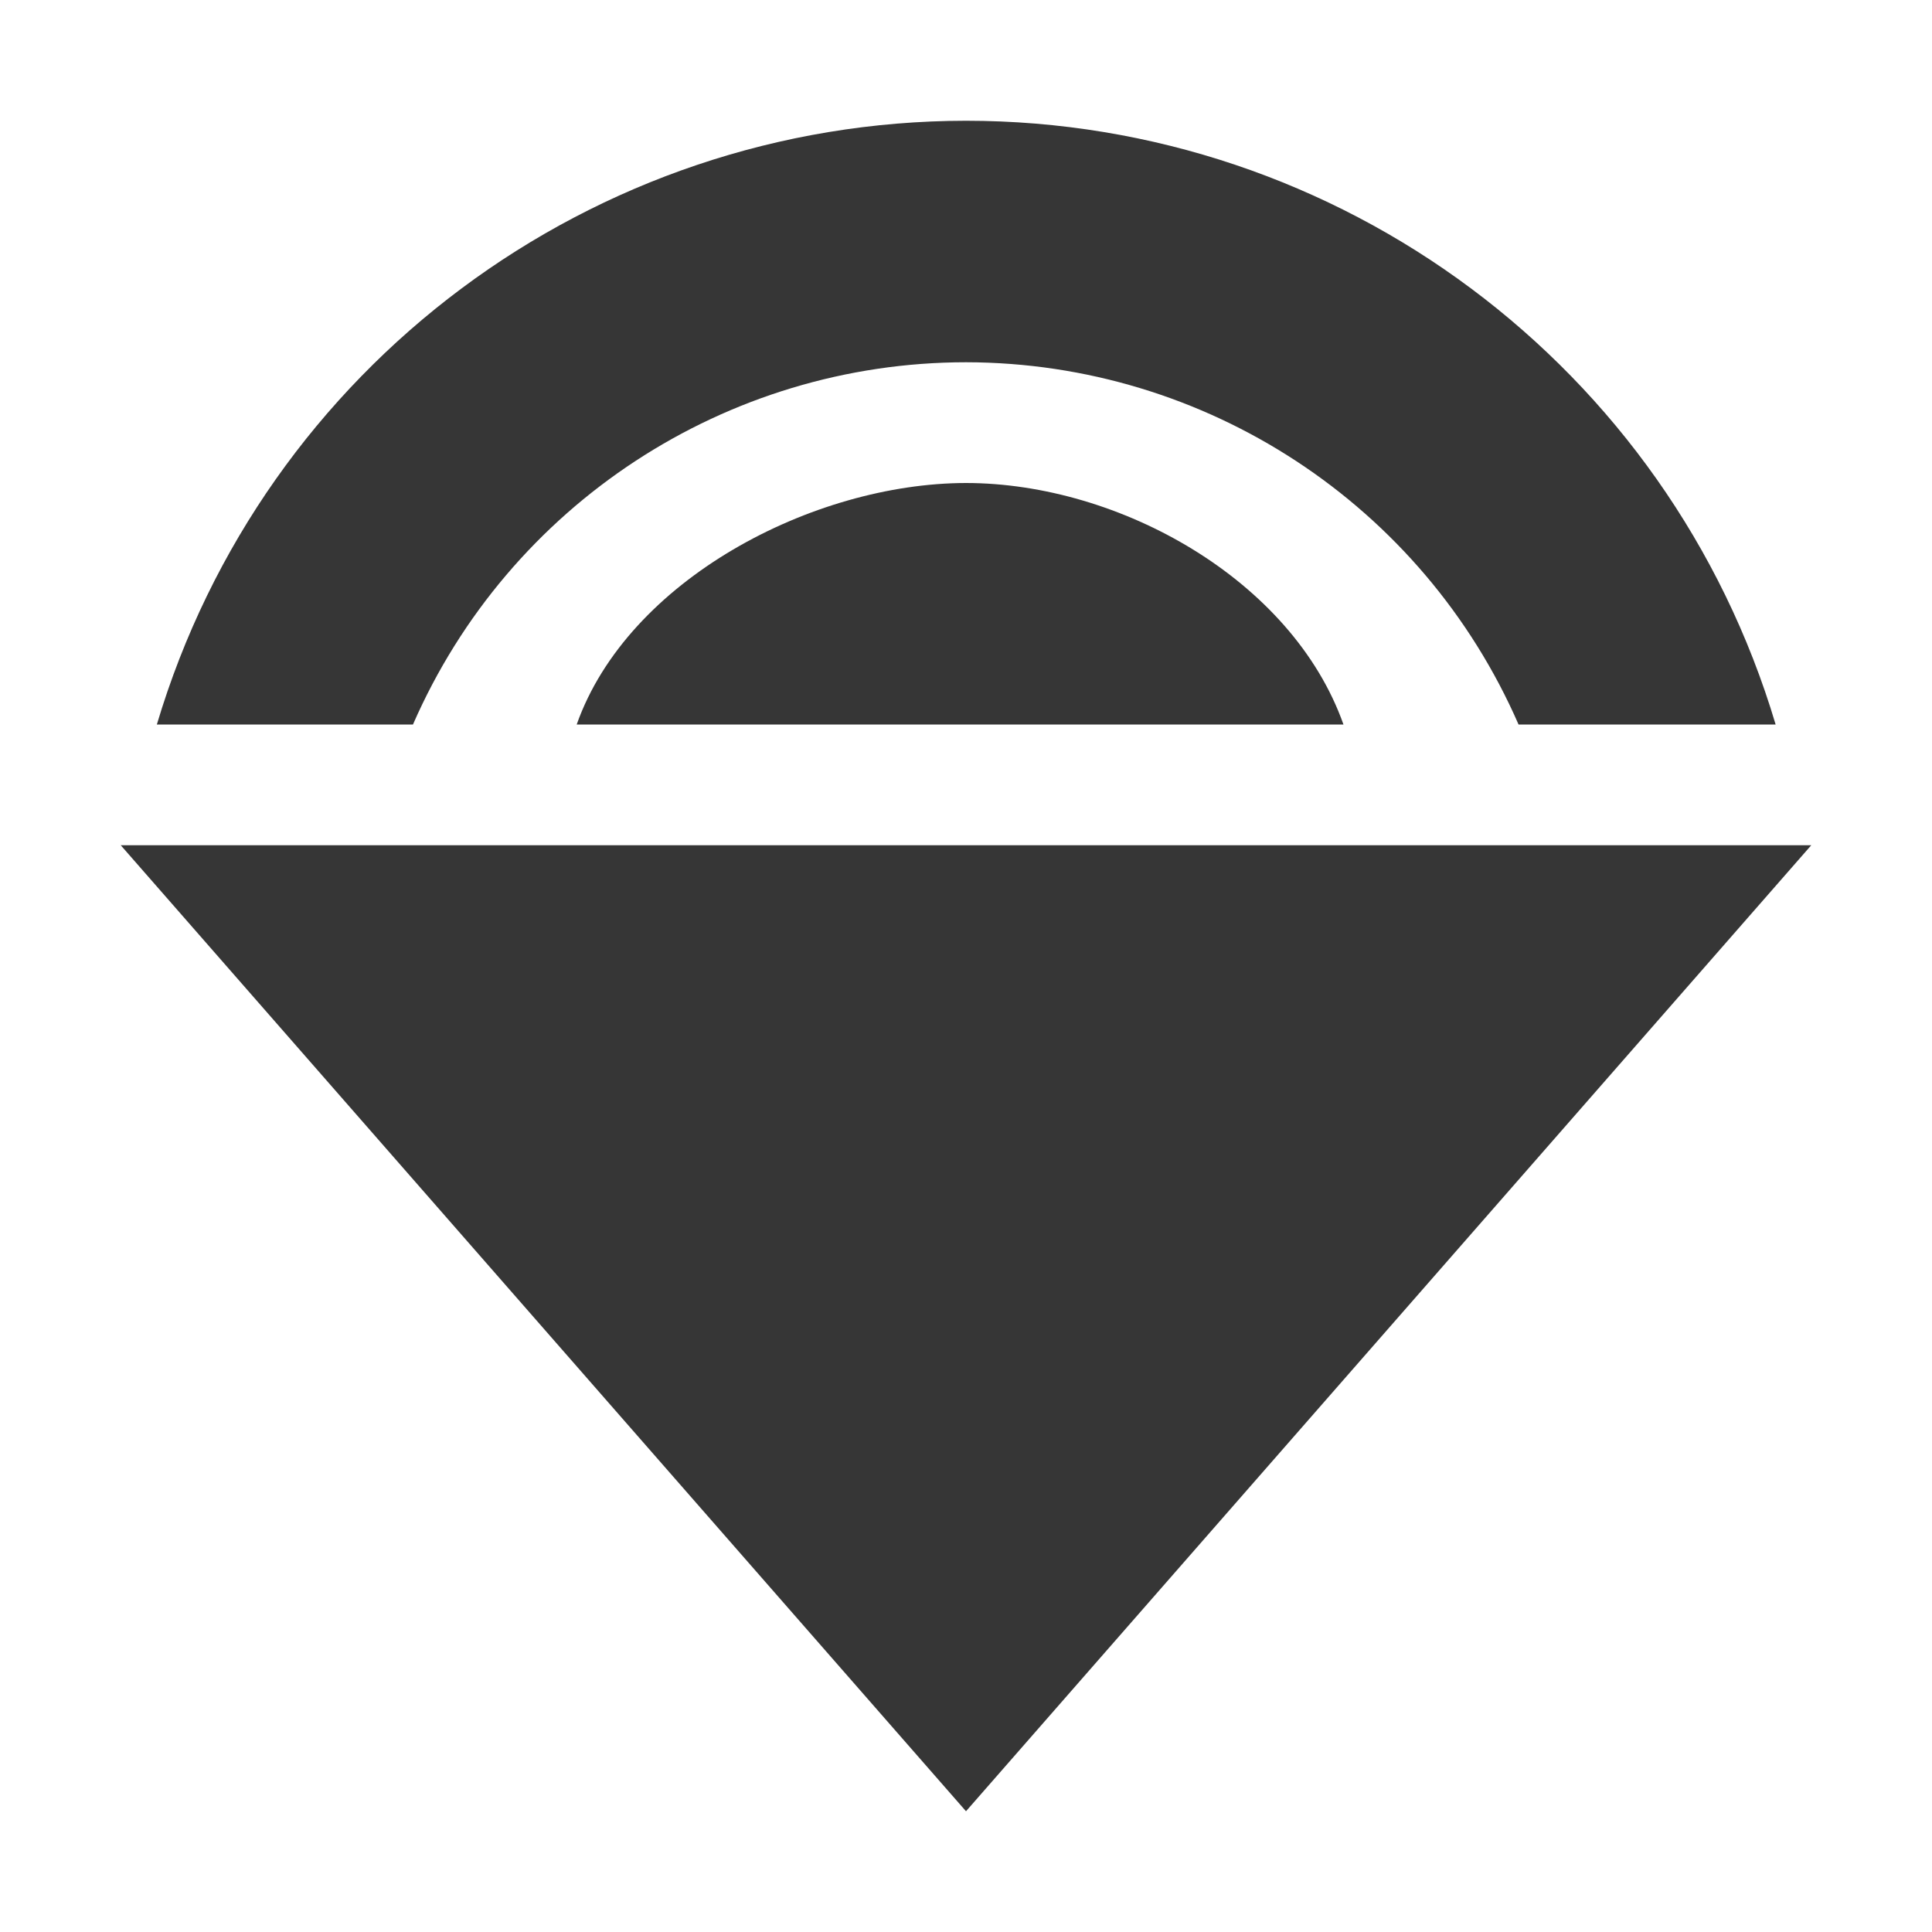
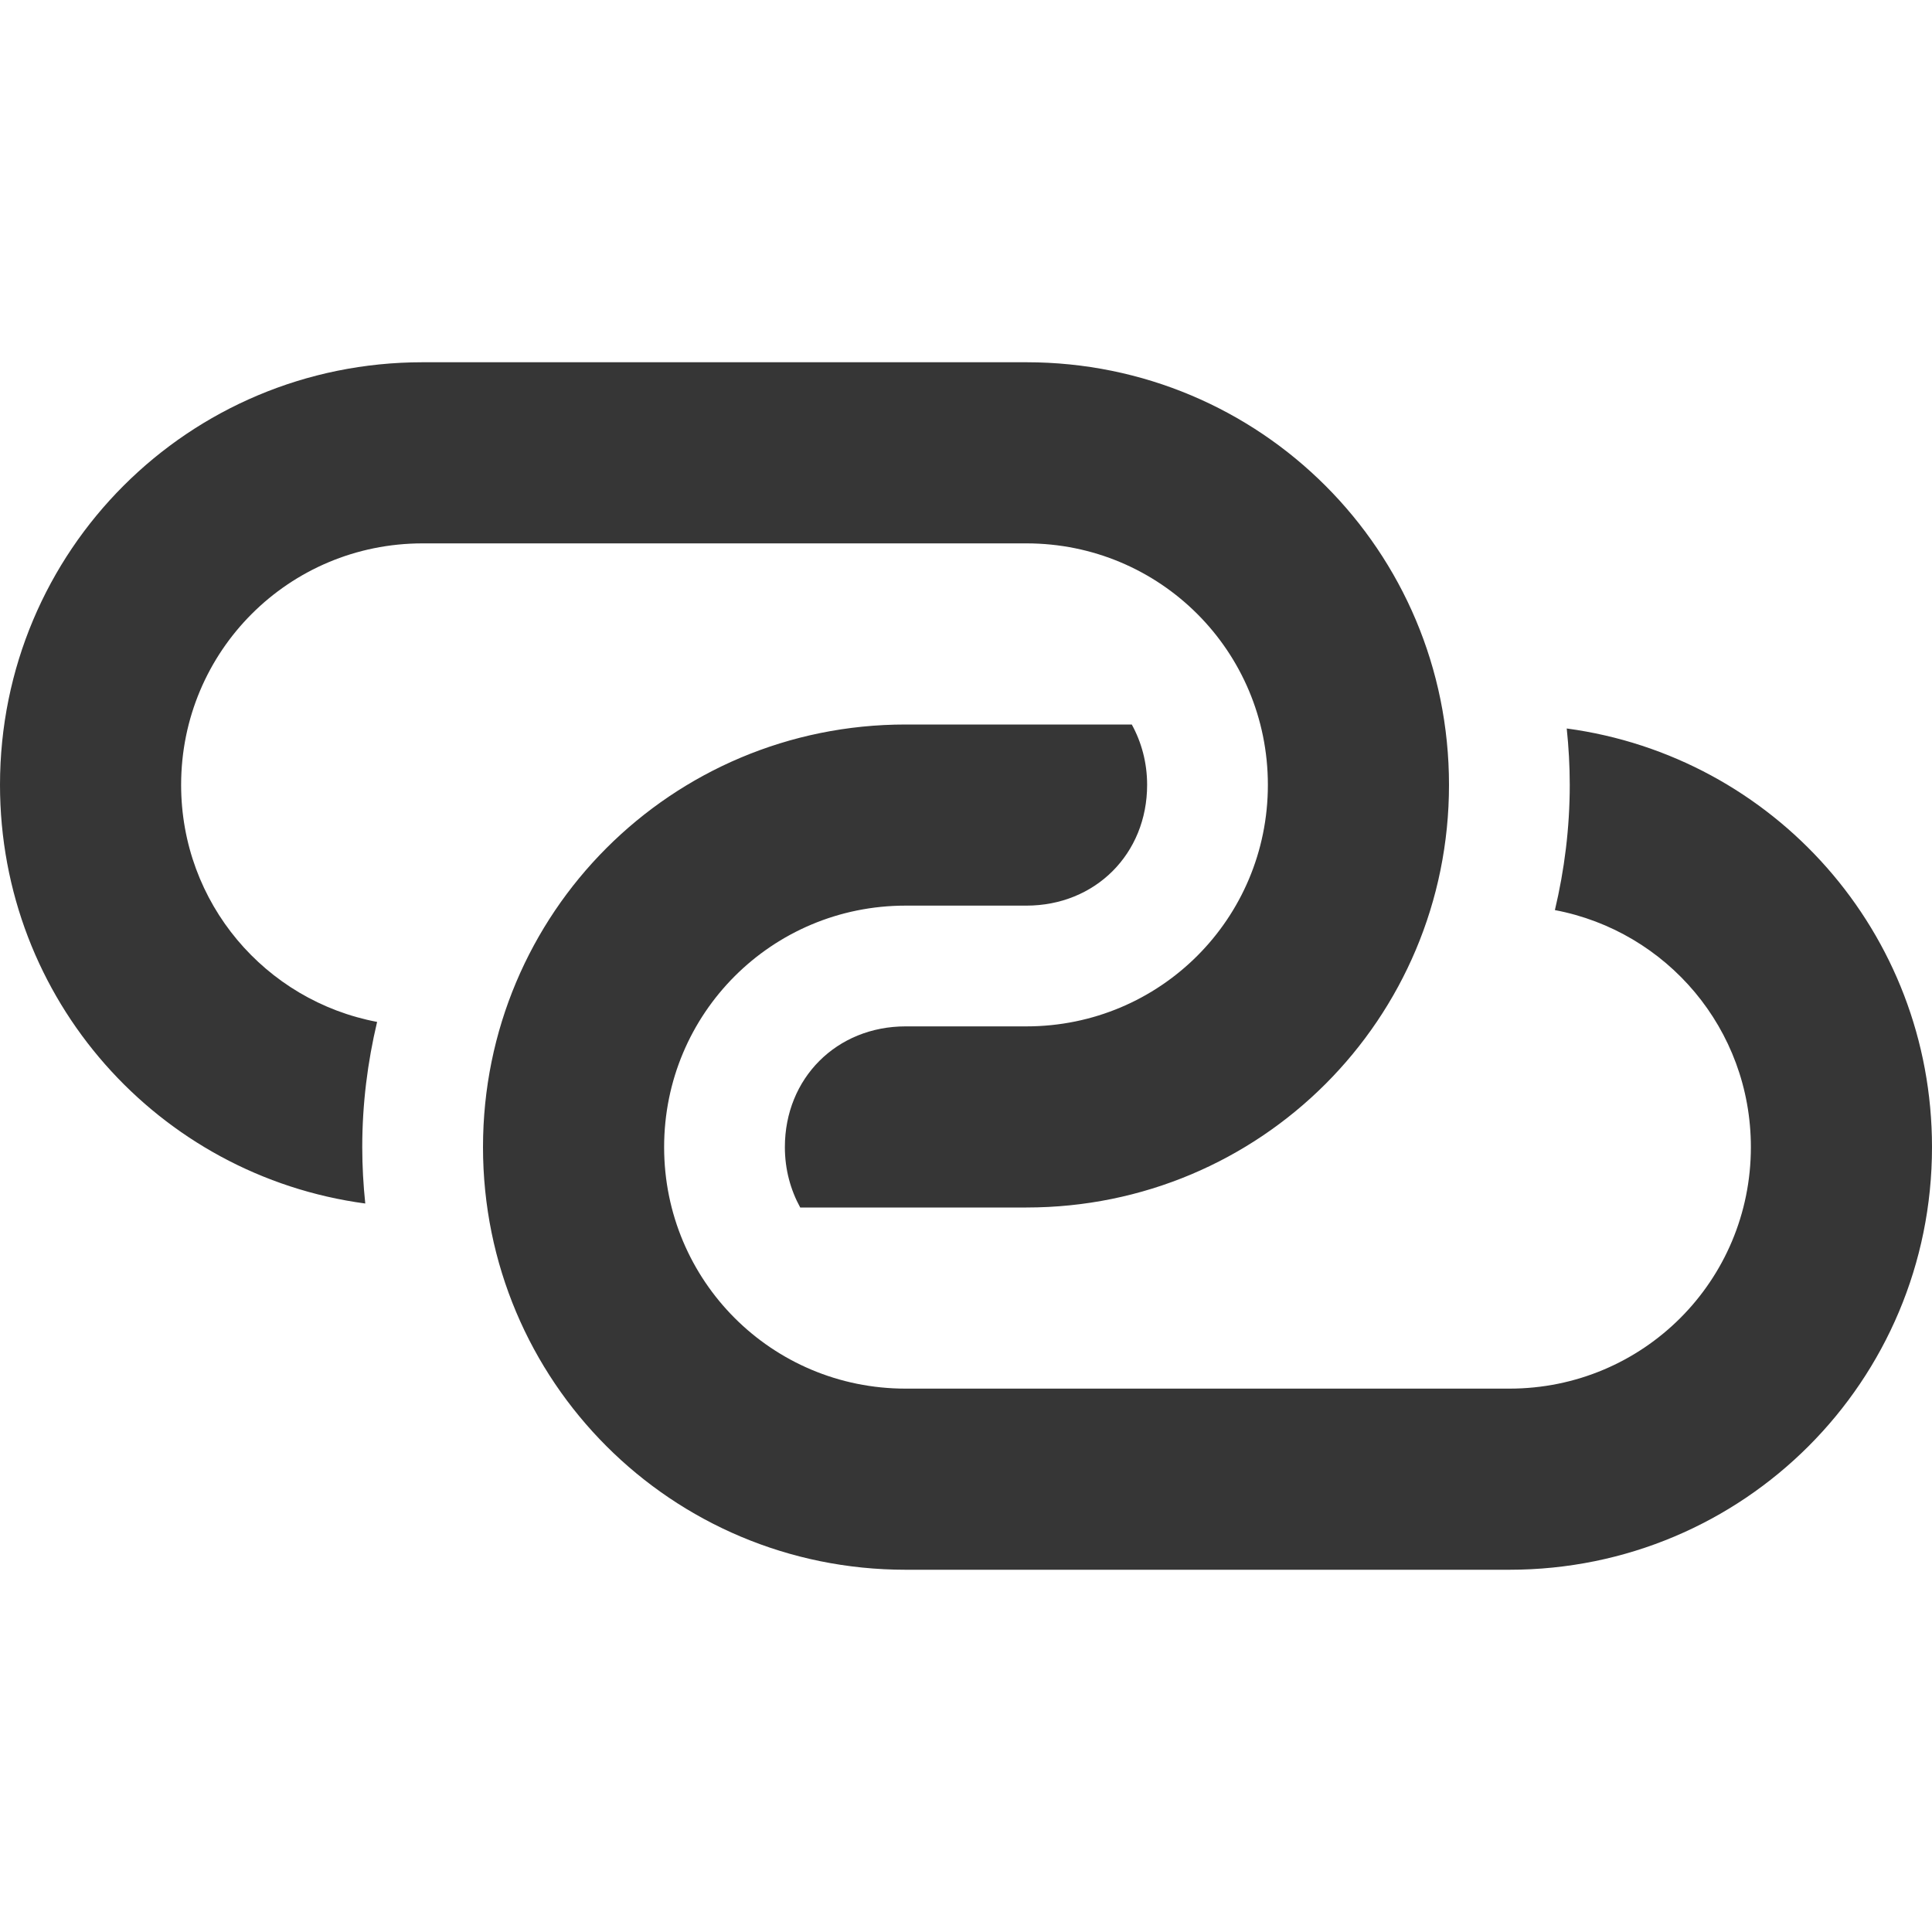
<svg xmlns="http://www.w3.org/2000/svg" width="16" height="16" version="1.1">
-   <path style="fill:#363636" d="M 8,1 C 4.907,1.003 2.183,3.036 1.299,6 H 3.42 C 4.215,4.179 6.013,3.001 8,3 c 1.986,0.003 3.782,1.18 4.576,3 h 2.129 C 13.821,3.034 11.095,1.001 8,1 Z M 8,4 C 6.73,4.002 5.199,4.803 4.776,6 h 6.35 C 10.702,4.802 9.271,4.001 8,4 Z m -7,3 7,8 7,-8 z" />
+   <path d="m3.5 3c-1.939 0-3.5 1.561-3.5 3.5 0 1.778 1.312 3.237 3.025 3.467-0.016-0.153-0.025-0.309-0.025-0.467 0-0.357 0.044-0.704 0.123-1.037-0.926-0.175-1.623-0.984-1.623-1.963 0-1.108 0.892-2 2-2h5c1.108 0 2 0.892 2 2s-0.892 2-2 2h-1c-0.571 0-1 0.429-1 1 0 0.185 0.047 0.354 0.127 0.5h1.873c1.939 0 3.5-1.561 3.5-3.5s-1.561-3.5-3.5-3.5z" fill="#363636" stroke-linecap="round" stroke-linejoin="round" stroke-width="1.5" style="paint-order:fill markers stroke" />
+   <path d="m12.5 13c1.939 0 3.5-1.561 3.5-3.5 0-1.778-1.312-3.237-3.025-3.467 0.016 0.153 0.025 0.309 0.025 0.467 0 0.357-0.044 0.704-0.123 1.037 0.926 0.175 1.623 0.984 1.623 1.963 0 1.108-0.892 2-2 2h-5c-1.108 0-2-0.892-2-2 0-1.108 0.892-2 2-2h1c0.571 0 1-0.429 1-1 0-0.185-0.047-0.354-0.127-0.5h-1.873c-1.939 0-3.5 1.561-3.5 3.5 0 1.939 1.561 3.5 3.5 3.5z" fill="#363636" stroke-linecap="round" stroke-linejoin="round" stroke-width="1.5" style="paint-order:fill markers stroke" />
</svg>
